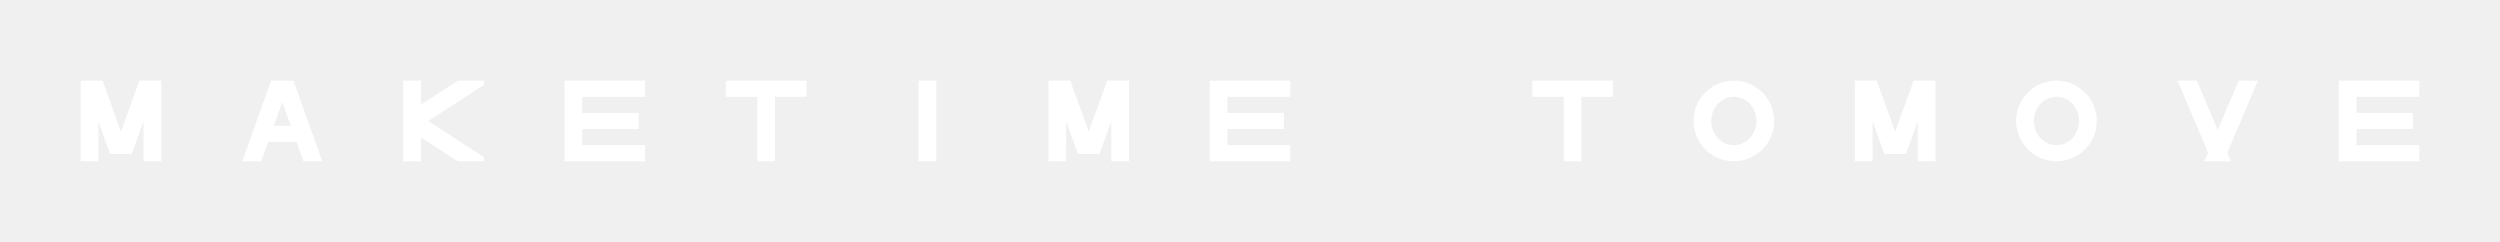
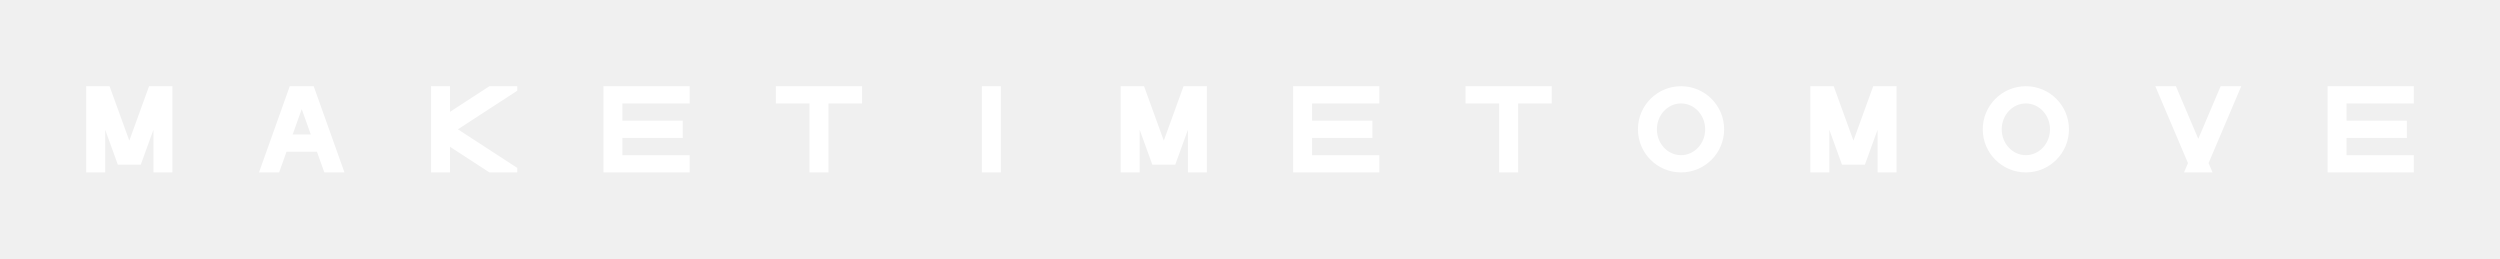
- <svg xmlns="http://www.w3.org/2000/svg" viewBox="-150 -100 3100 300" role="img" aria-label="Make Time To Move">
-   <path fill="#FFFFFF" d="M-50 100H-28V50.47L-13.3 91H13.3L28 50.47V100H50V0H22.91L0 63.15L-22.91 0H-50Z M186.12 0 150.42 100H173.78L182.35 76H217.65L226.22 100H249.58L213.88 0ZM189.49 56 200 26.55 210.51 56H189.49Z M350 100H372V70.27L417.72 100H450V94.75L381.18 50L450 5.25V0H417.72L372 29.73V0H350Z M550 100H650V80H572V60H642V40H572V20H650V0H550Z M750 20H789V100H811V20H850V0H750Z M989 100H1011V0H989Z M1150 100H1172V50.47L1186.7 91H1213.3L1228 50.47V100H1250V0H1222.91L1200 63.15L1177.09 0H1150Z M1350 100H1450V80H1372V60H1442V40H1372V20H1450V0H1350Z M1750 20H1789V100H1811V20H1850V0H1750Z M2000 100C2027.61 100 2050 77.61 2050 50C2050 22.39 2027.61 0 2000 0C1972.39 0 1950 22.39 1950 50C1950 77.61 1972.39 100 2000 100ZM2000 80C1984.54 80 1972 66.57 1972 50C1972 33.43 1984.54 20 2000 20C2015.46 20 2028 33.43 2028 50C2028 66.57 2015.46 80 2000 80Z M2150 100H2172V50.47L2186.7 91H2213.3L2228 50.47V100H2250V0H2222.91L2200 63.15L2177.09 0H2150Z M2400 100C2427.61 100 2450 77.61 2450 50C2450 22.39 2427.61 0 2400 0C2372.39 0 2350 22.39 2350 50C2350 77.61 2372.39 100 2400 100ZM2400 80C2384.54 80 2372 66.57 2372 50C2372 33.43 2384.54 20 2400 20C2415.46 20 2428 33.43 2428 50C2428 66.57 2415.46 80 2400 80Z M2625.95 0 2600 61.05 2574.05 0H2550.15L2588.05 89.18L2583.45 100H2616.55L2611.95 89.18L2649.85 0H2625.95Z M2750 100H2850V80H2772V60H2842V40H2772V20H2850V0H2750Z" />
+ <svg xmlns="http://www.w3.org/2000/svg" viewBox="-150 -100 2900 300" role="img" aria-label="Make Time To Move">
+   <path fill="#FFFFFF" d="M-50 100H-28V50.47L-13.3 91H13.3L28 50.47V100H50V0H22.91L0 63.15L-22.91 0H-50Z M186.12 0 150.42 100H173.78L182.35 76H217.65L226.22 100H249.58L213.88 0ZM189.49 56 200 26.55 210.51 56H189.49Z M350 100H372V70.27L417.72 100H450V94.75L381.18 50L450 5.25V0H417.72L372 29.73V0H350Z M550 100H650V80H572V60H642V40H572V20H650V0H550Z M750 20H789V100H811V20H850V0H750Z M989 100H1011V0H989Z M1150 100H1172V50.47L1186.7 91H1213.3L1228 50.47V100H1250V0H1222.91L1200 63.15L1177.09 0H1150Z M1350 100H1450V80H1372V60H1442V40H1372V20H1450V0H1350Z M1550 20H1589V100H1611V20H1650V0H1550Z M1800 100C1827.61 100 1850 77.61 1850 50C1850 22.39 1827.61 0 1800 0C1772.39 0 1750 22.39 1750 50C1750 77.61 1772.39 100 1800 100ZM1800 80C1784.54 80 1772 66.57 1772 50C1772 33.43 1784.54 20 1800 20C1815.46 20 1828 33.43 1828 50C1828 66.57 1815.46 80 1800 80Z M1950 100H1972V50.47L1986.7 91H2013.3L2028 50.47V100H2050V0H2022.91L2000 63.15L1977.09 0H1950Z M2200 100C2227.61 100 2250 77.61 2250 50C2250 22.39 2227.61 0 2200 0C2172.39 0 2150 22.39 2150 50C2150 77.61 2172.39 100 2200 100ZM2200 80C2184.54 80 2172 66.57 2172 50C2172 33.43 2184.54 20 2200 20C2215.46 20 2228 33.43 2228 50C2228 66.57 2215.46 80 2200 80Z M2425.95 0 2400 61.05 2374.05 0H2350.15L2388.05 89.18L2383.45 100H2416.55L2411.95 89.18L2449.85 0H2425.95Z M2550 100H2650V80H2572V60H2642V40H2572V20H2650V0H2550Z" />
</svg>
